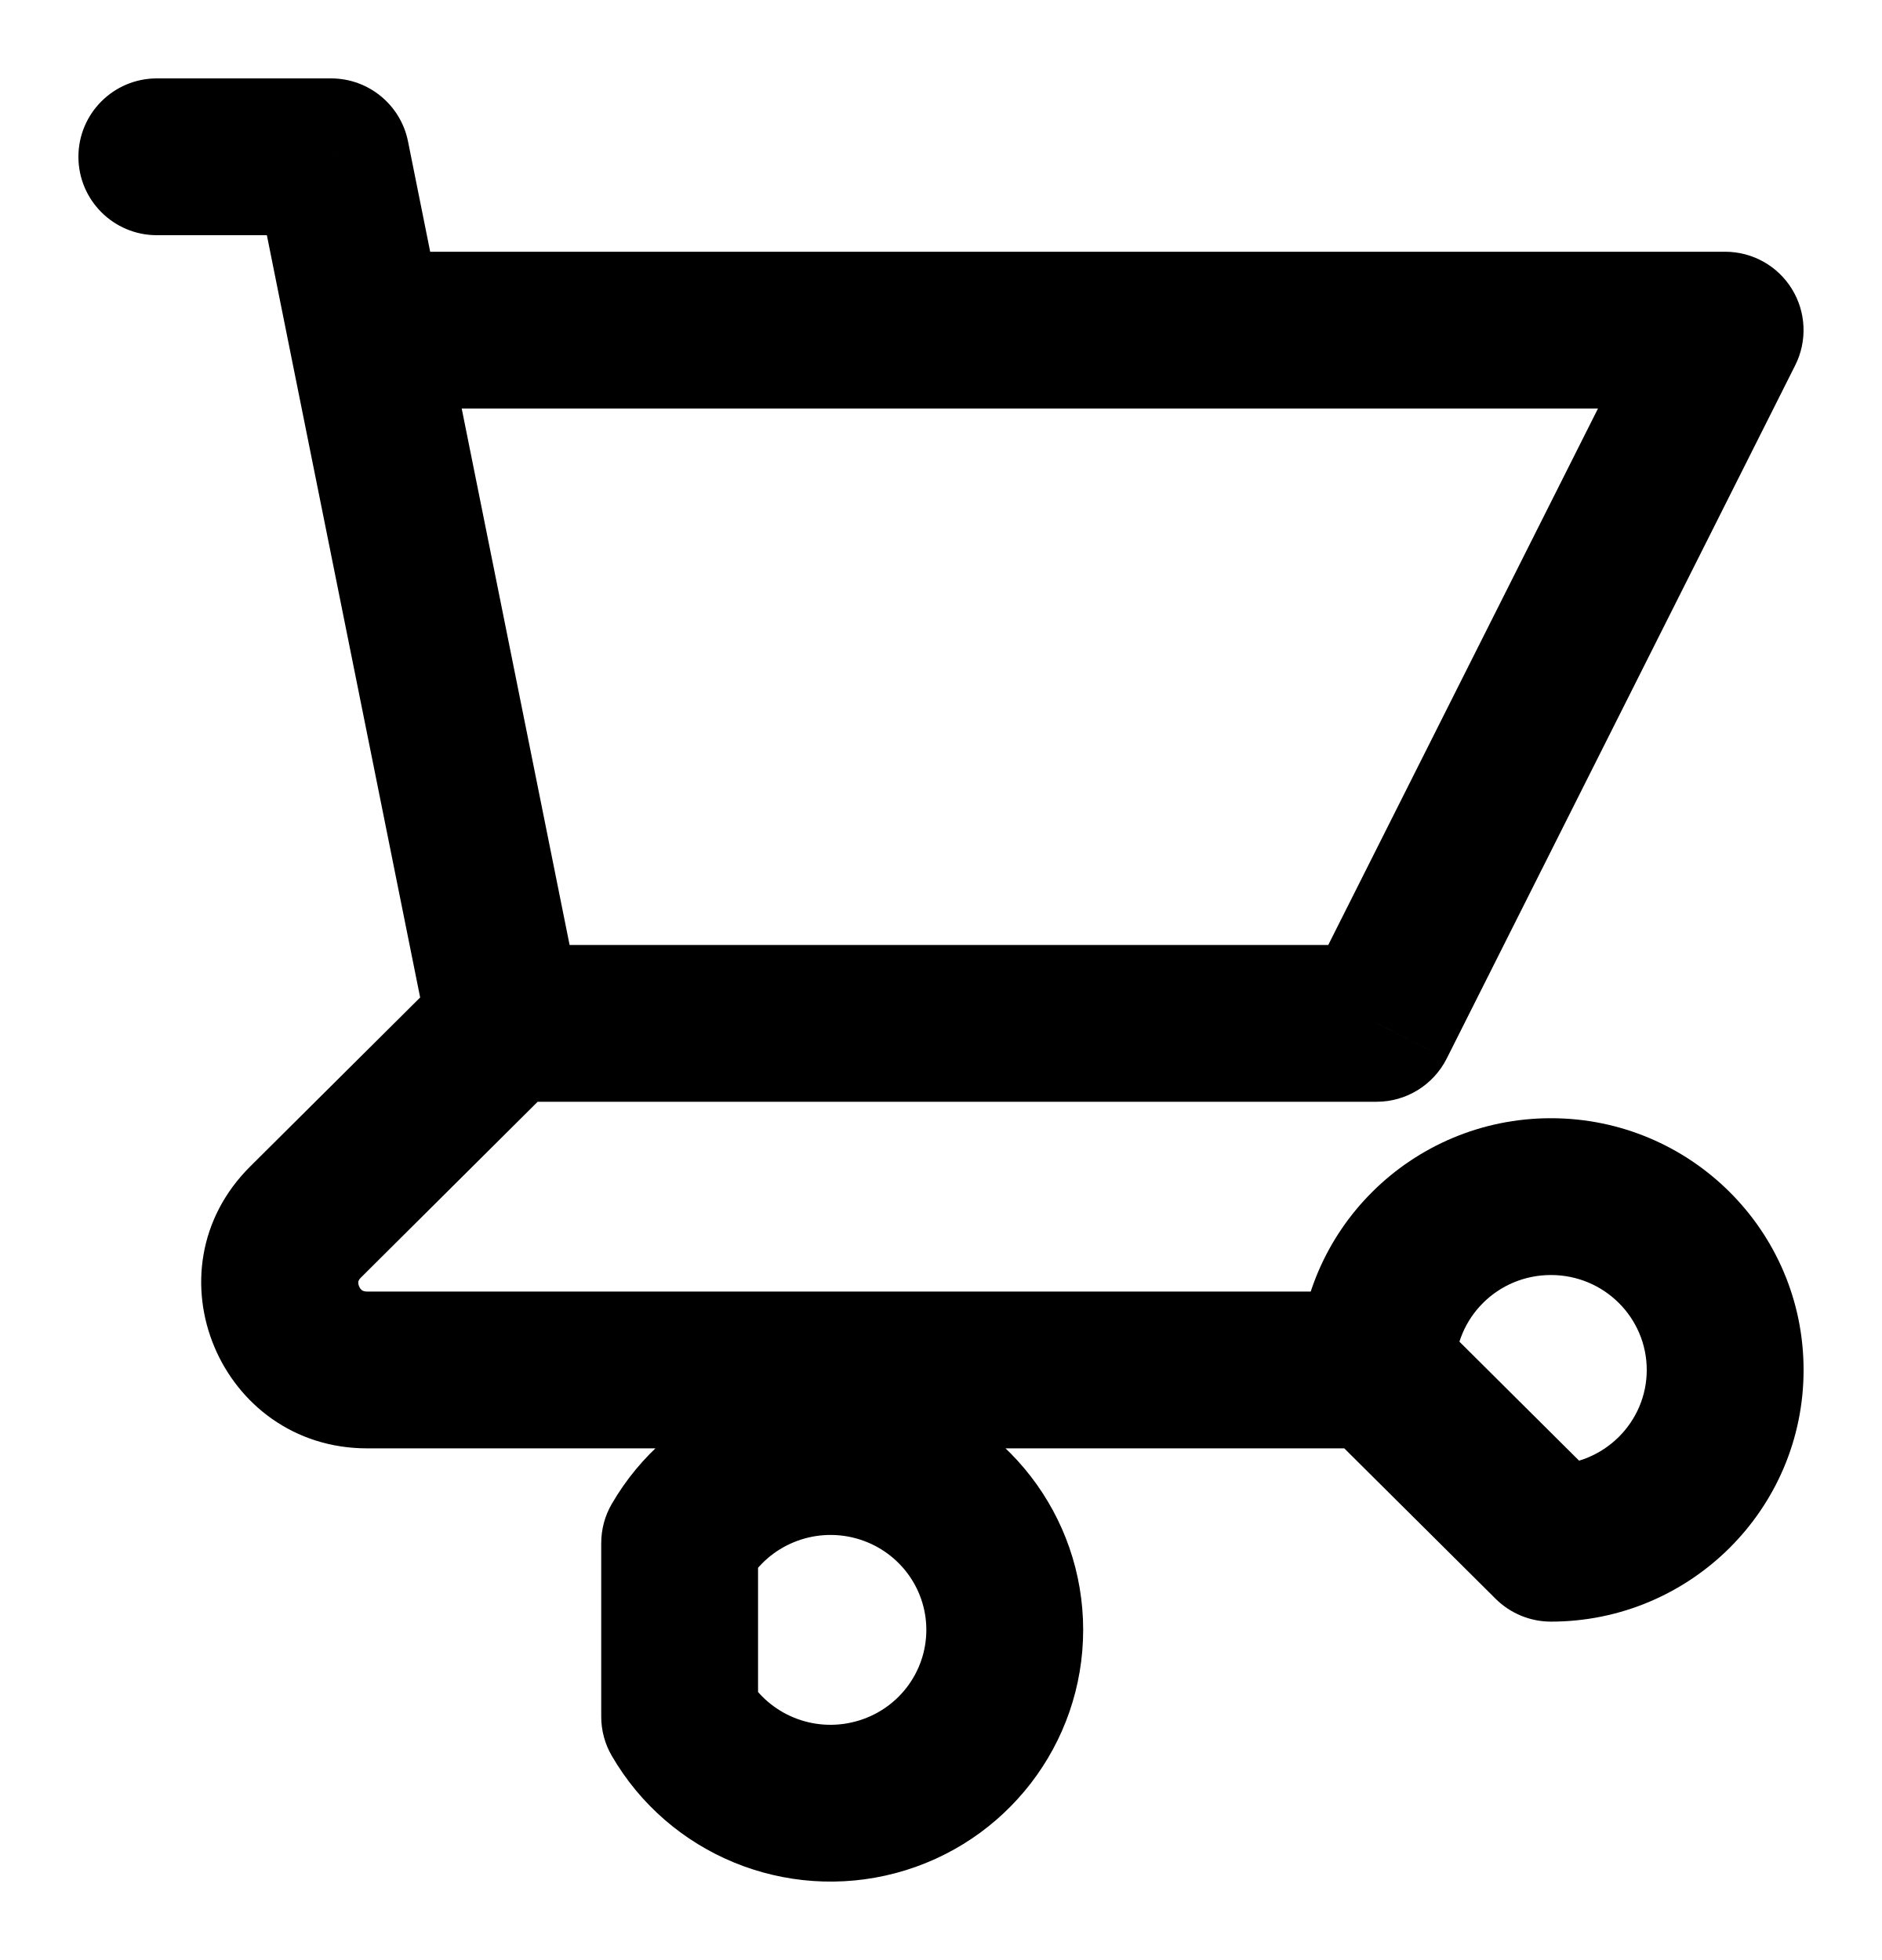
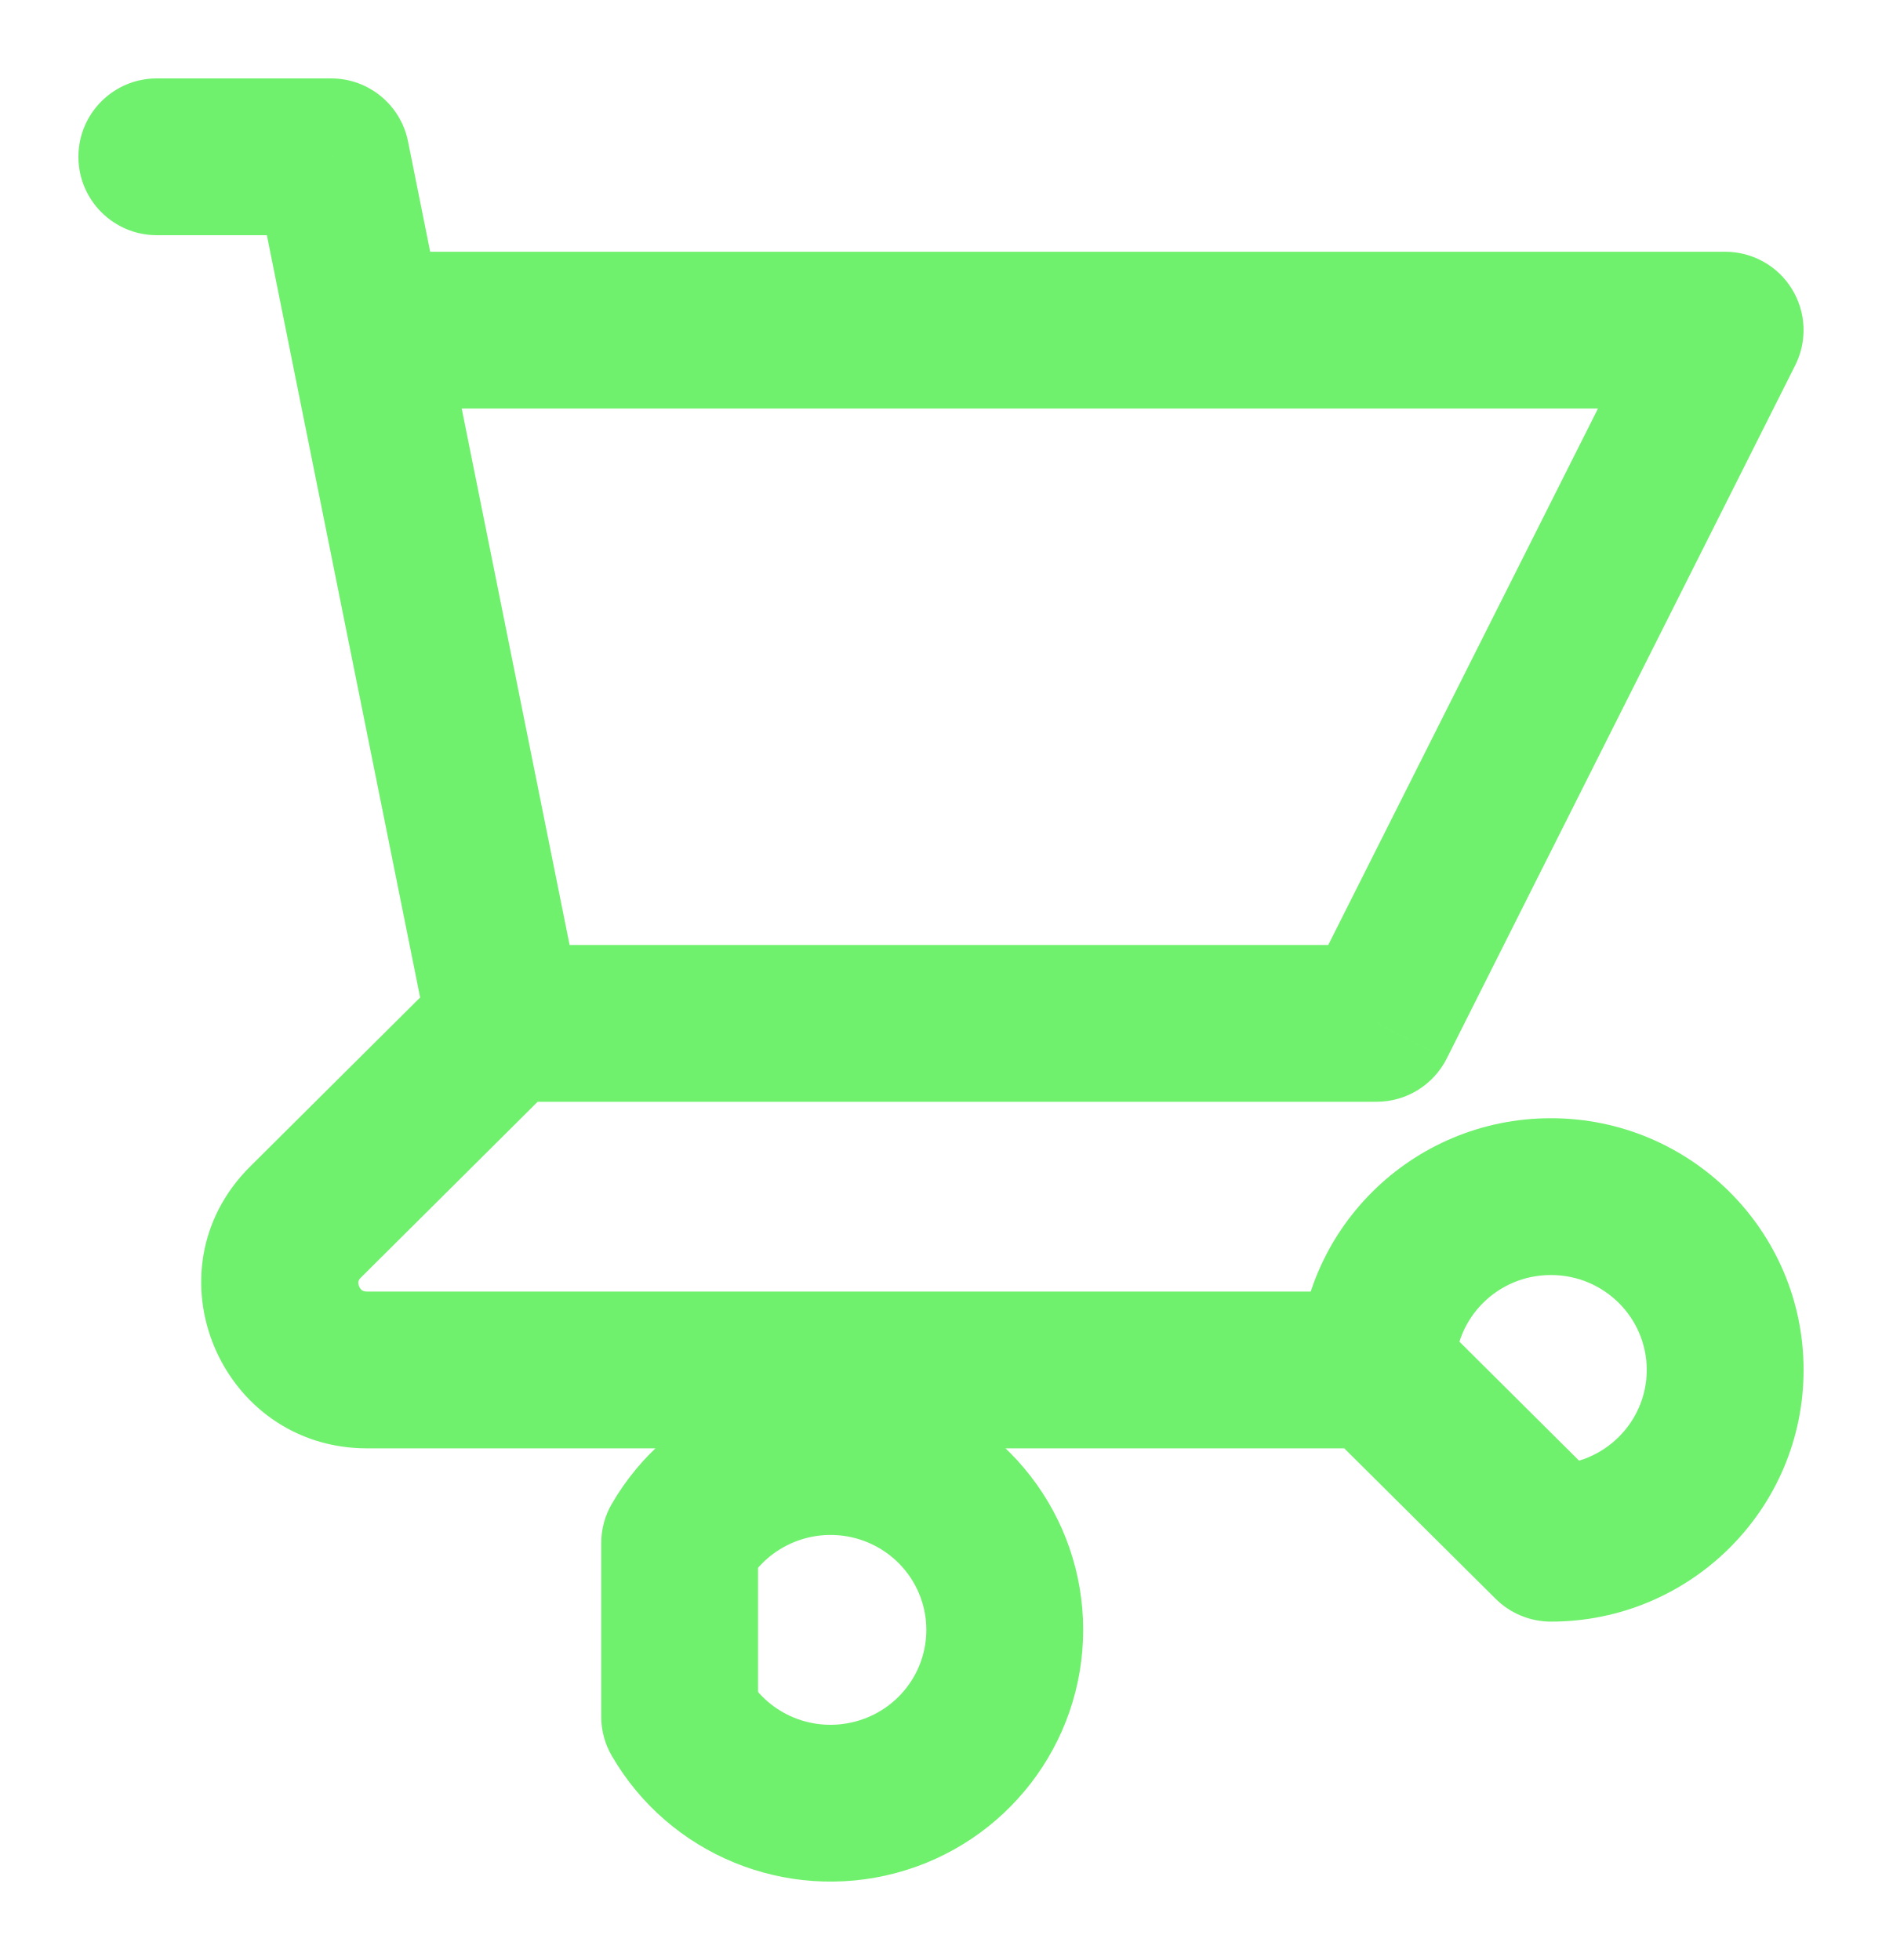
<svg xmlns="http://www.w3.org/2000/svg" width="24" height="25" viewBox="0 0 24 25" fill="none">
-   <path d="M2 1C1.448 1 1 1.448 1 2C1 2.552 1.448 3 2 3V1ZM4.222 2L5.203 1.803C5.109 1.336 4.699 1 4.222 1V2ZM3.686 4.408C3.795 4.949 4.322 5.3 4.864 5.191C5.405 5.082 5.756 4.555 5.647 4.013L3.686 4.408ZM6.444 12.053C5.892 12.053 5.444 12.5 5.444 13.053C5.444 13.605 5.892 14.053 6.444 14.053V12.053ZM17.556 13.053V14.053C17.934 14.053 18.279 13.839 18.449 13.502L17.556 13.053ZM22 4.211L22.893 4.66C23.049 4.35 23.033 3.981 22.851 3.686C22.669 3.39 22.347 3.211 22 3.211V4.211ZM4.667 3.211C4.114 3.211 3.667 3.658 3.667 4.211C3.667 4.763 4.114 5.211 4.667 5.211V3.211ZM5.464 13.25C5.573 13.791 6.1 14.142 6.642 14.033C7.183 13.924 7.534 13.397 7.425 12.855L5.464 13.25ZM5.647 4.013C5.538 3.472 5.011 3.121 4.47 3.23C3.928 3.339 3.577 3.866 3.686 4.408L5.647 4.013ZM7.15 13.761C7.541 13.372 7.543 12.739 7.153 12.347C6.764 11.956 6.131 11.954 5.739 12.344L7.15 13.761ZM3.897 15.587L3.191 14.878L3.897 15.587ZM17.556 18.474C18.108 18.474 18.556 18.026 18.556 17.474C18.556 16.921 18.108 16.474 17.556 16.474V18.474ZM17.556 17.474H16.556C16.556 17.74 16.662 17.995 16.85 18.183L17.556 17.474ZM19.778 19.684L19.073 20.393C19.26 20.579 19.514 20.684 19.778 20.684V19.684ZM8.667 19.684L7.802 19.182C7.713 19.334 7.667 19.508 7.667 19.684H8.667ZM8.667 21.895H7.667C7.667 22.071 7.713 22.244 7.802 22.396L8.667 21.895ZM2 3H4.222V1H2V3ZM3.242 2.197L3.686 4.408L5.647 4.013L5.203 1.803L3.242 2.197ZM6.444 14.053H17.556V12.053H6.444V14.053ZM18.449 13.502L22.893 4.66L21.107 3.761L16.662 12.603L18.449 13.502ZM22 3.211H4.667V5.211H22V3.211ZM7.425 12.855L5.647 4.013L3.686 4.408L5.464 13.25L7.425 12.855ZM5.739 12.344L3.191 14.878L4.602 16.296L7.15 13.761L5.739 12.344ZM3.191 14.878C1.851 16.211 2.811 18.474 4.682 18.474V16.474C4.642 16.474 4.626 16.463 4.617 16.458C4.605 16.449 4.589 16.432 4.579 16.407C4.568 16.382 4.568 16.36 4.57 16.347C4.571 16.34 4.575 16.323 4.602 16.296L3.191 14.878ZM4.682 18.474H17.556V16.474H4.682V18.474ZM18.556 17.474C18.556 16.81 19.098 16.263 19.778 16.263V14.263C18.003 14.263 16.556 15.695 16.556 17.474H18.556ZM19.778 16.263C20.458 16.263 21 16.81 21 17.474H23C23 15.695 21.552 14.263 19.778 14.263V16.263ZM21 17.474C21 18.137 20.458 18.684 19.778 18.684V20.684C21.552 20.684 23 19.252 23 17.474H21ZM20.483 18.975L18.261 16.765L16.85 18.183L19.073 20.393L20.483 18.975ZM9.532 20.186C9.807 19.712 10.371 19.477 10.909 19.62L11.424 17.688C10.018 17.313 8.532 17.923 7.802 19.182L9.532 20.186ZM10.909 19.62C11.446 19.764 11.813 20.245 11.813 20.789H13.813C13.813 19.332 12.83 18.063 11.424 17.688L10.909 19.62ZM11.813 20.789C11.813 21.334 11.446 21.815 10.909 21.958L11.424 23.891C12.83 23.516 13.813 22.246 13.813 20.789H11.813ZM10.909 21.958C10.371 22.102 9.807 21.867 9.532 21.393L7.802 22.396C8.532 23.655 10.018 24.265 11.424 23.891L10.909 21.958ZM9.667 21.895V19.684H7.667V21.895H9.667Z" fill="black" />
+   <path d="M2 1C1.448 1 1 1.448 1 2C1 2.552 1.448 3 2 3V1ZM4.222 2L5.203 1.803C5.109 1.336 4.699 1 4.222 1V2ZM3.686 4.408C3.795 4.949 4.322 5.3 4.864 5.191C5.405 5.082 5.756 4.555 5.647 4.013L3.686 4.408ZM6.444 12.053C5.892 12.053 5.444 12.5 5.444 13.053C5.444 13.605 5.892 14.053 6.444 14.053V12.053ZM17.556 13.053V14.053C17.934 14.053 18.279 13.839 18.449 13.502L17.556 13.053ZM22 4.211L22.893 4.66C23.049 4.35 23.033 3.981 22.851 3.686C22.669 3.39 22.347 3.211 22 3.211V4.211ZM4.667 3.211C4.114 3.211 3.667 3.658 3.667 4.211C3.667 4.763 4.114 5.211 4.667 5.211V3.211ZM5.464 13.25C5.573 13.791 6.1 14.142 6.642 14.033C7.183 13.924 7.534 13.397 7.425 12.855L5.464 13.25ZM5.647 4.013C5.538 3.472 5.011 3.121 4.47 3.23C3.928 3.339 3.577 3.866 3.686 4.408L5.647 4.013ZM7.15 13.761C7.541 13.372 7.543 12.739 7.153 12.347C6.764 11.956 6.131 11.954 5.739 12.344L7.15 13.761ZM3.897 15.587L3.191 14.878L3.897 15.587ZM17.556 18.474C18.108 18.474 18.556 18.026 18.556 17.474C18.556 16.921 18.108 16.474 17.556 16.474V18.474ZM17.556 17.474H16.556C16.556 17.74 16.662 17.995 16.85 18.183L17.556 17.474ZM19.778 19.684L19.073 20.393C19.26 20.579 19.514 20.684 19.778 20.684V19.684ZM8.667 19.684L7.802 19.182C7.713 19.334 7.667 19.508 7.667 19.684H8.667ZM8.667 21.895H7.667C7.667 22.071 7.713 22.244 7.802 22.396L8.667 21.895ZM2 3H4.222V1H2V3ZM3.242 2.197L3.686 4.408L5.647 4.013L5.203 1.803L3.242 2.197ZM6.444 14.053H17.556V12.053H6.444V14.053ZM18.449 13.502L22.893 4.66L21.107 3.761L16.662 12.603L18.449 13.502ZM22 3.211H4.667V5.211H22V3.211ZM7.425 12.855L5.647 4.013L3.686 4.408L5.464 13.25L7.425 12.855ZM5.739 12.344L3.191 14.878L4.602 16.296L7.15 13.761L5.739 12.344ZM3.191 14.878C1.851 16.211 2.811 18.474 4.682 18.474V16.474C4.642 16.474 4.626 16.463 4.617 16.458C4.605 16.449 4.589 16.432 4.579 16.407C4.568 16.382 4.568 16.36 4.57 16.347C4.571 16.34 4.575 16.323 4.602 16.296L3.191 14.878ZM4.682 18.474H17.556V16.474H4.682V18.474ZM18.556 17.474C18.556 16.81 19.098 16.263 19.778 16.263V14.263C18.003 14.263 16.556 15.695 16.556 17.474H18.556ZM19.778 16.263C20.458 16.263 21 16.81 21 17.474H23C23 15.695 21.552 14.263 19.778 14.263V16.263ZM21 17.474C21 18.137 20.458 18.684 19.778 18.684V20.684C21.552 20.684 23 19.252 23 17.474H21ZM20.483 18.975L18.261 16.765L16.85 18.183L19.073 20.393L20.483 18.975ZM9.532 20.186C9.807 19.712 10.371 19.477 10.909 19.62L11.424 17.688C10.018 17.313 8.532 17.923 7.802 19.182L9.532 20.186ZM10.909 19.62C11.446 19.764 11.813 20.245 11.813 20.789H13.813C13.813 19.332 12.83 18.063 11.424 17.688L10.909 19.62ZM11.813 20.789C11.813 21.334 11.446 21.815 10.909 21.958L11.424 23.891C12.83 23.516 13.813 22.246 13.813 20.789H11.813ZM10.909 21.958C10.371 22.102 9.807 21.867 9.532 21.393L7.802 22.396C8.532 23.655 10.018 24.265 11.424 23.891L10.909 21.958ZM9.667 21.895V19.684H7.667V21.895H9.667Z" fill="#70F16D" />
</svg>
